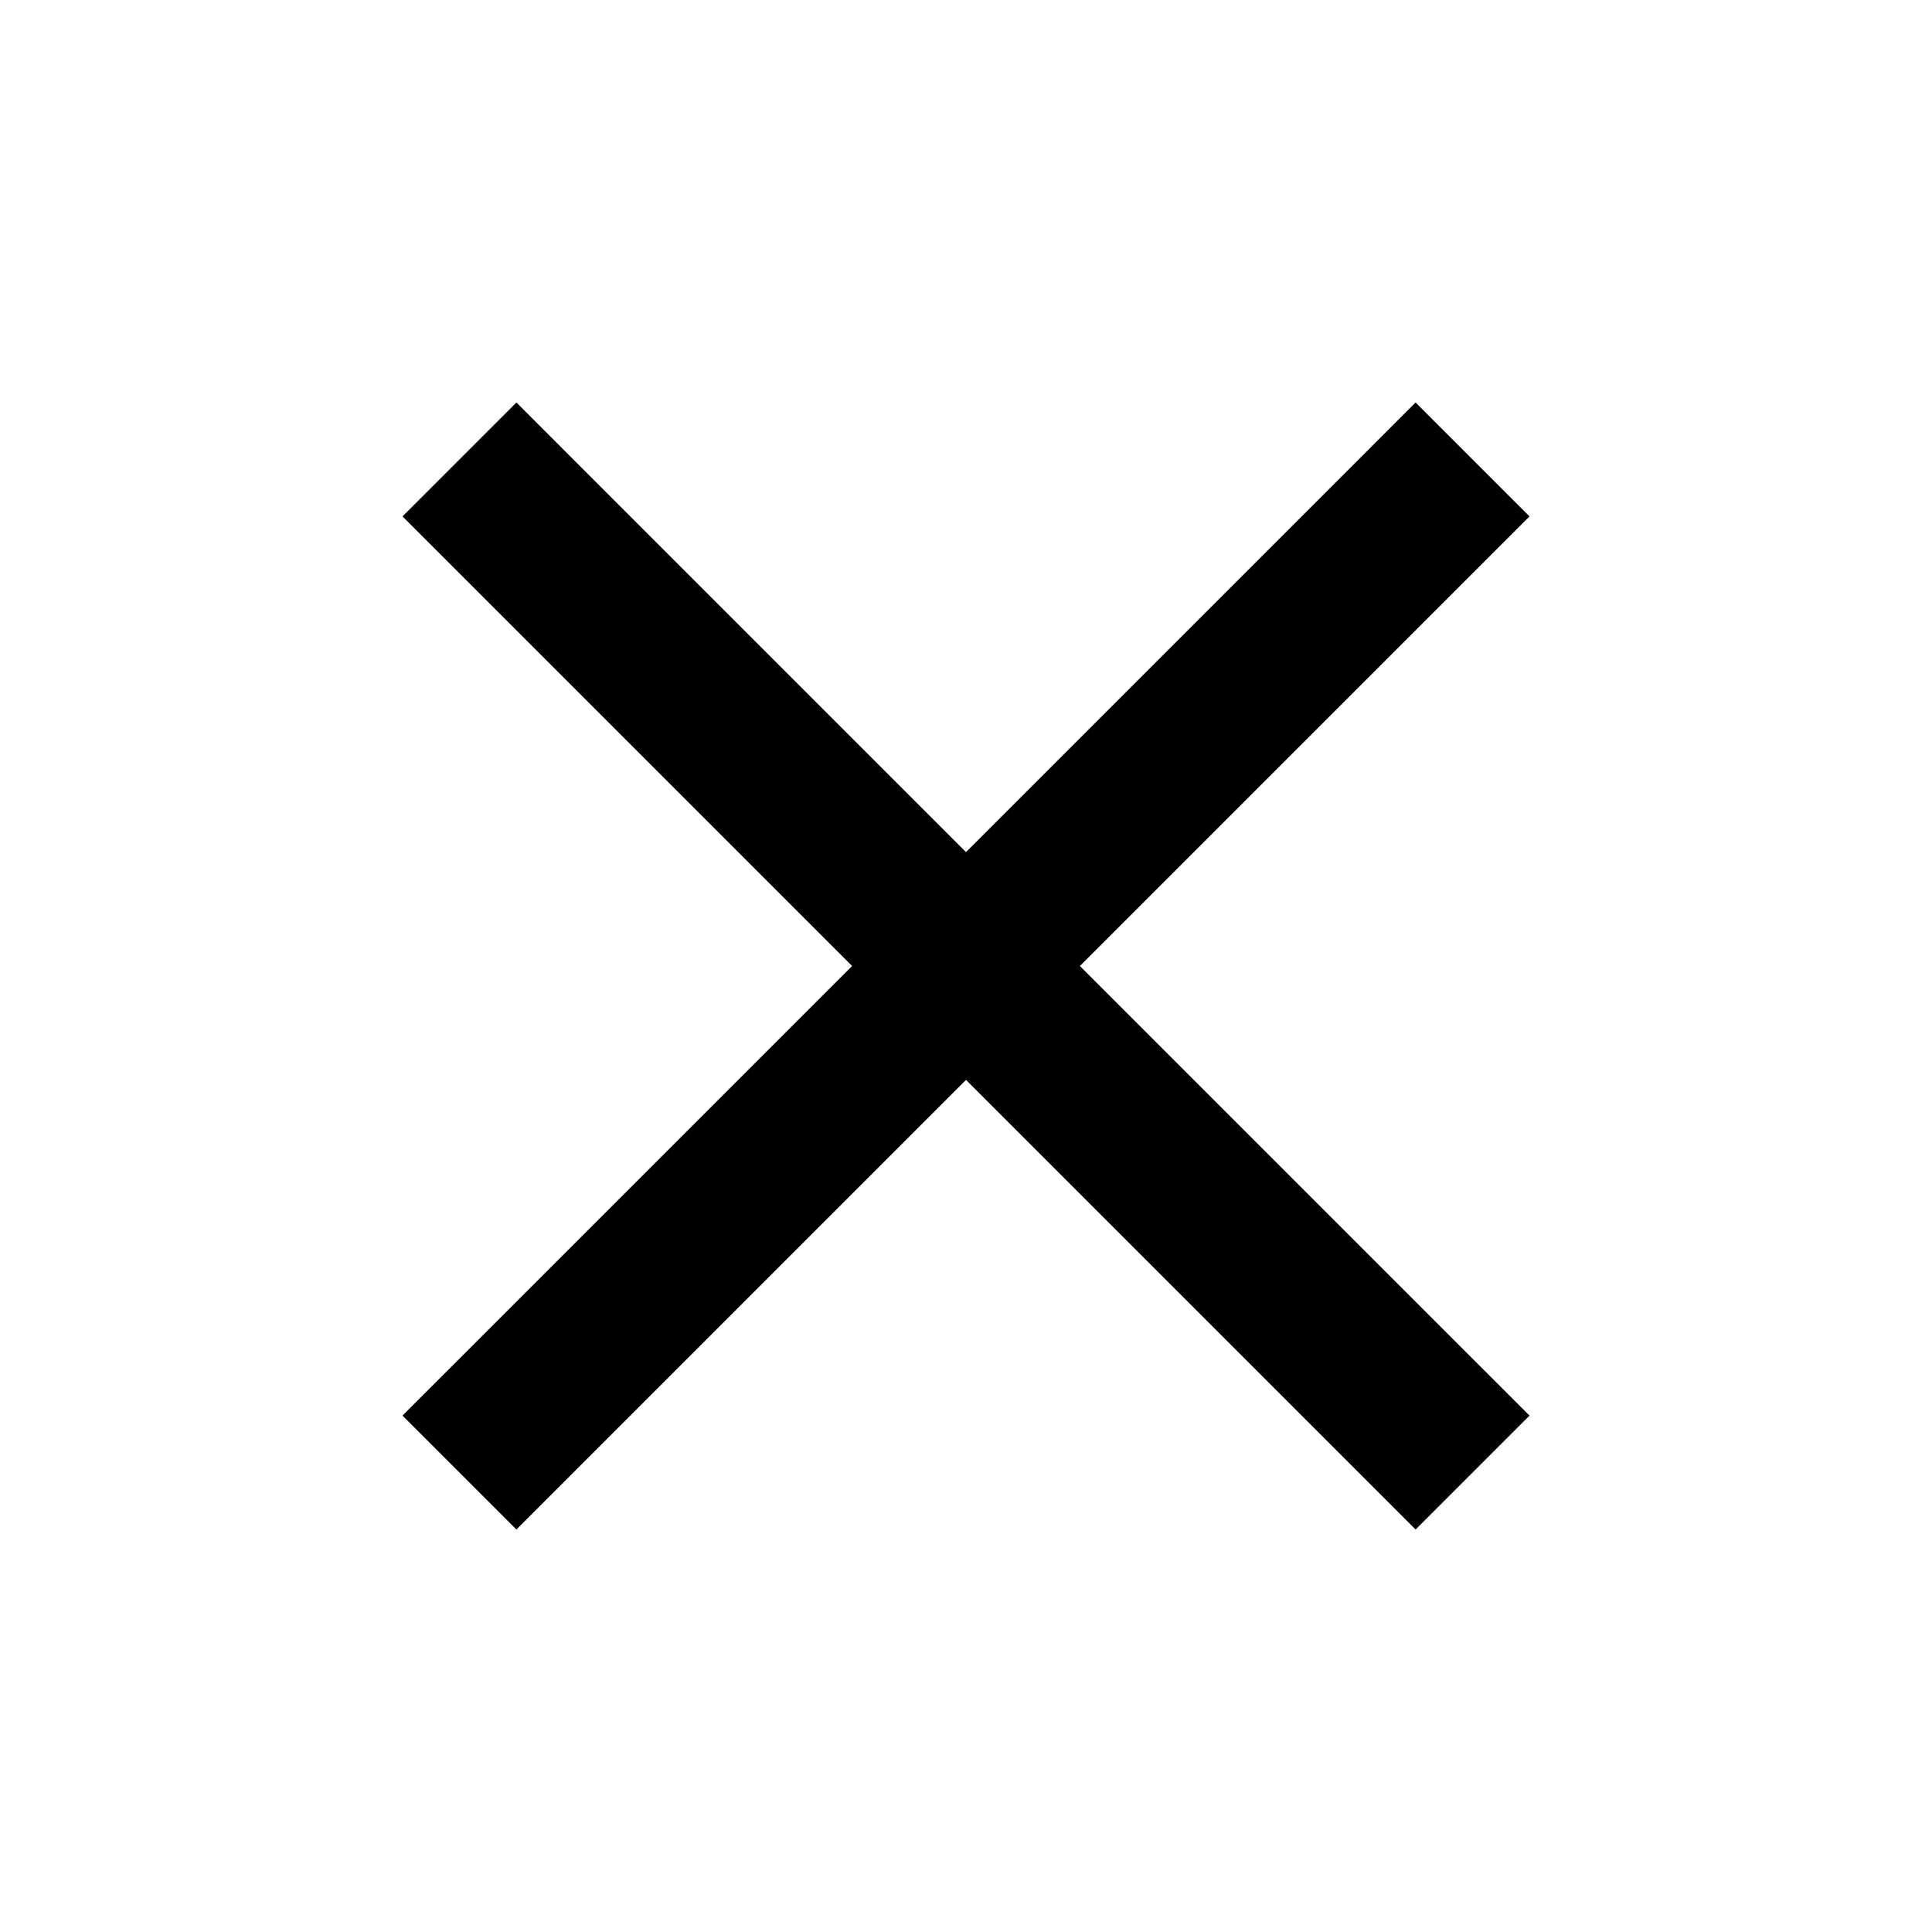
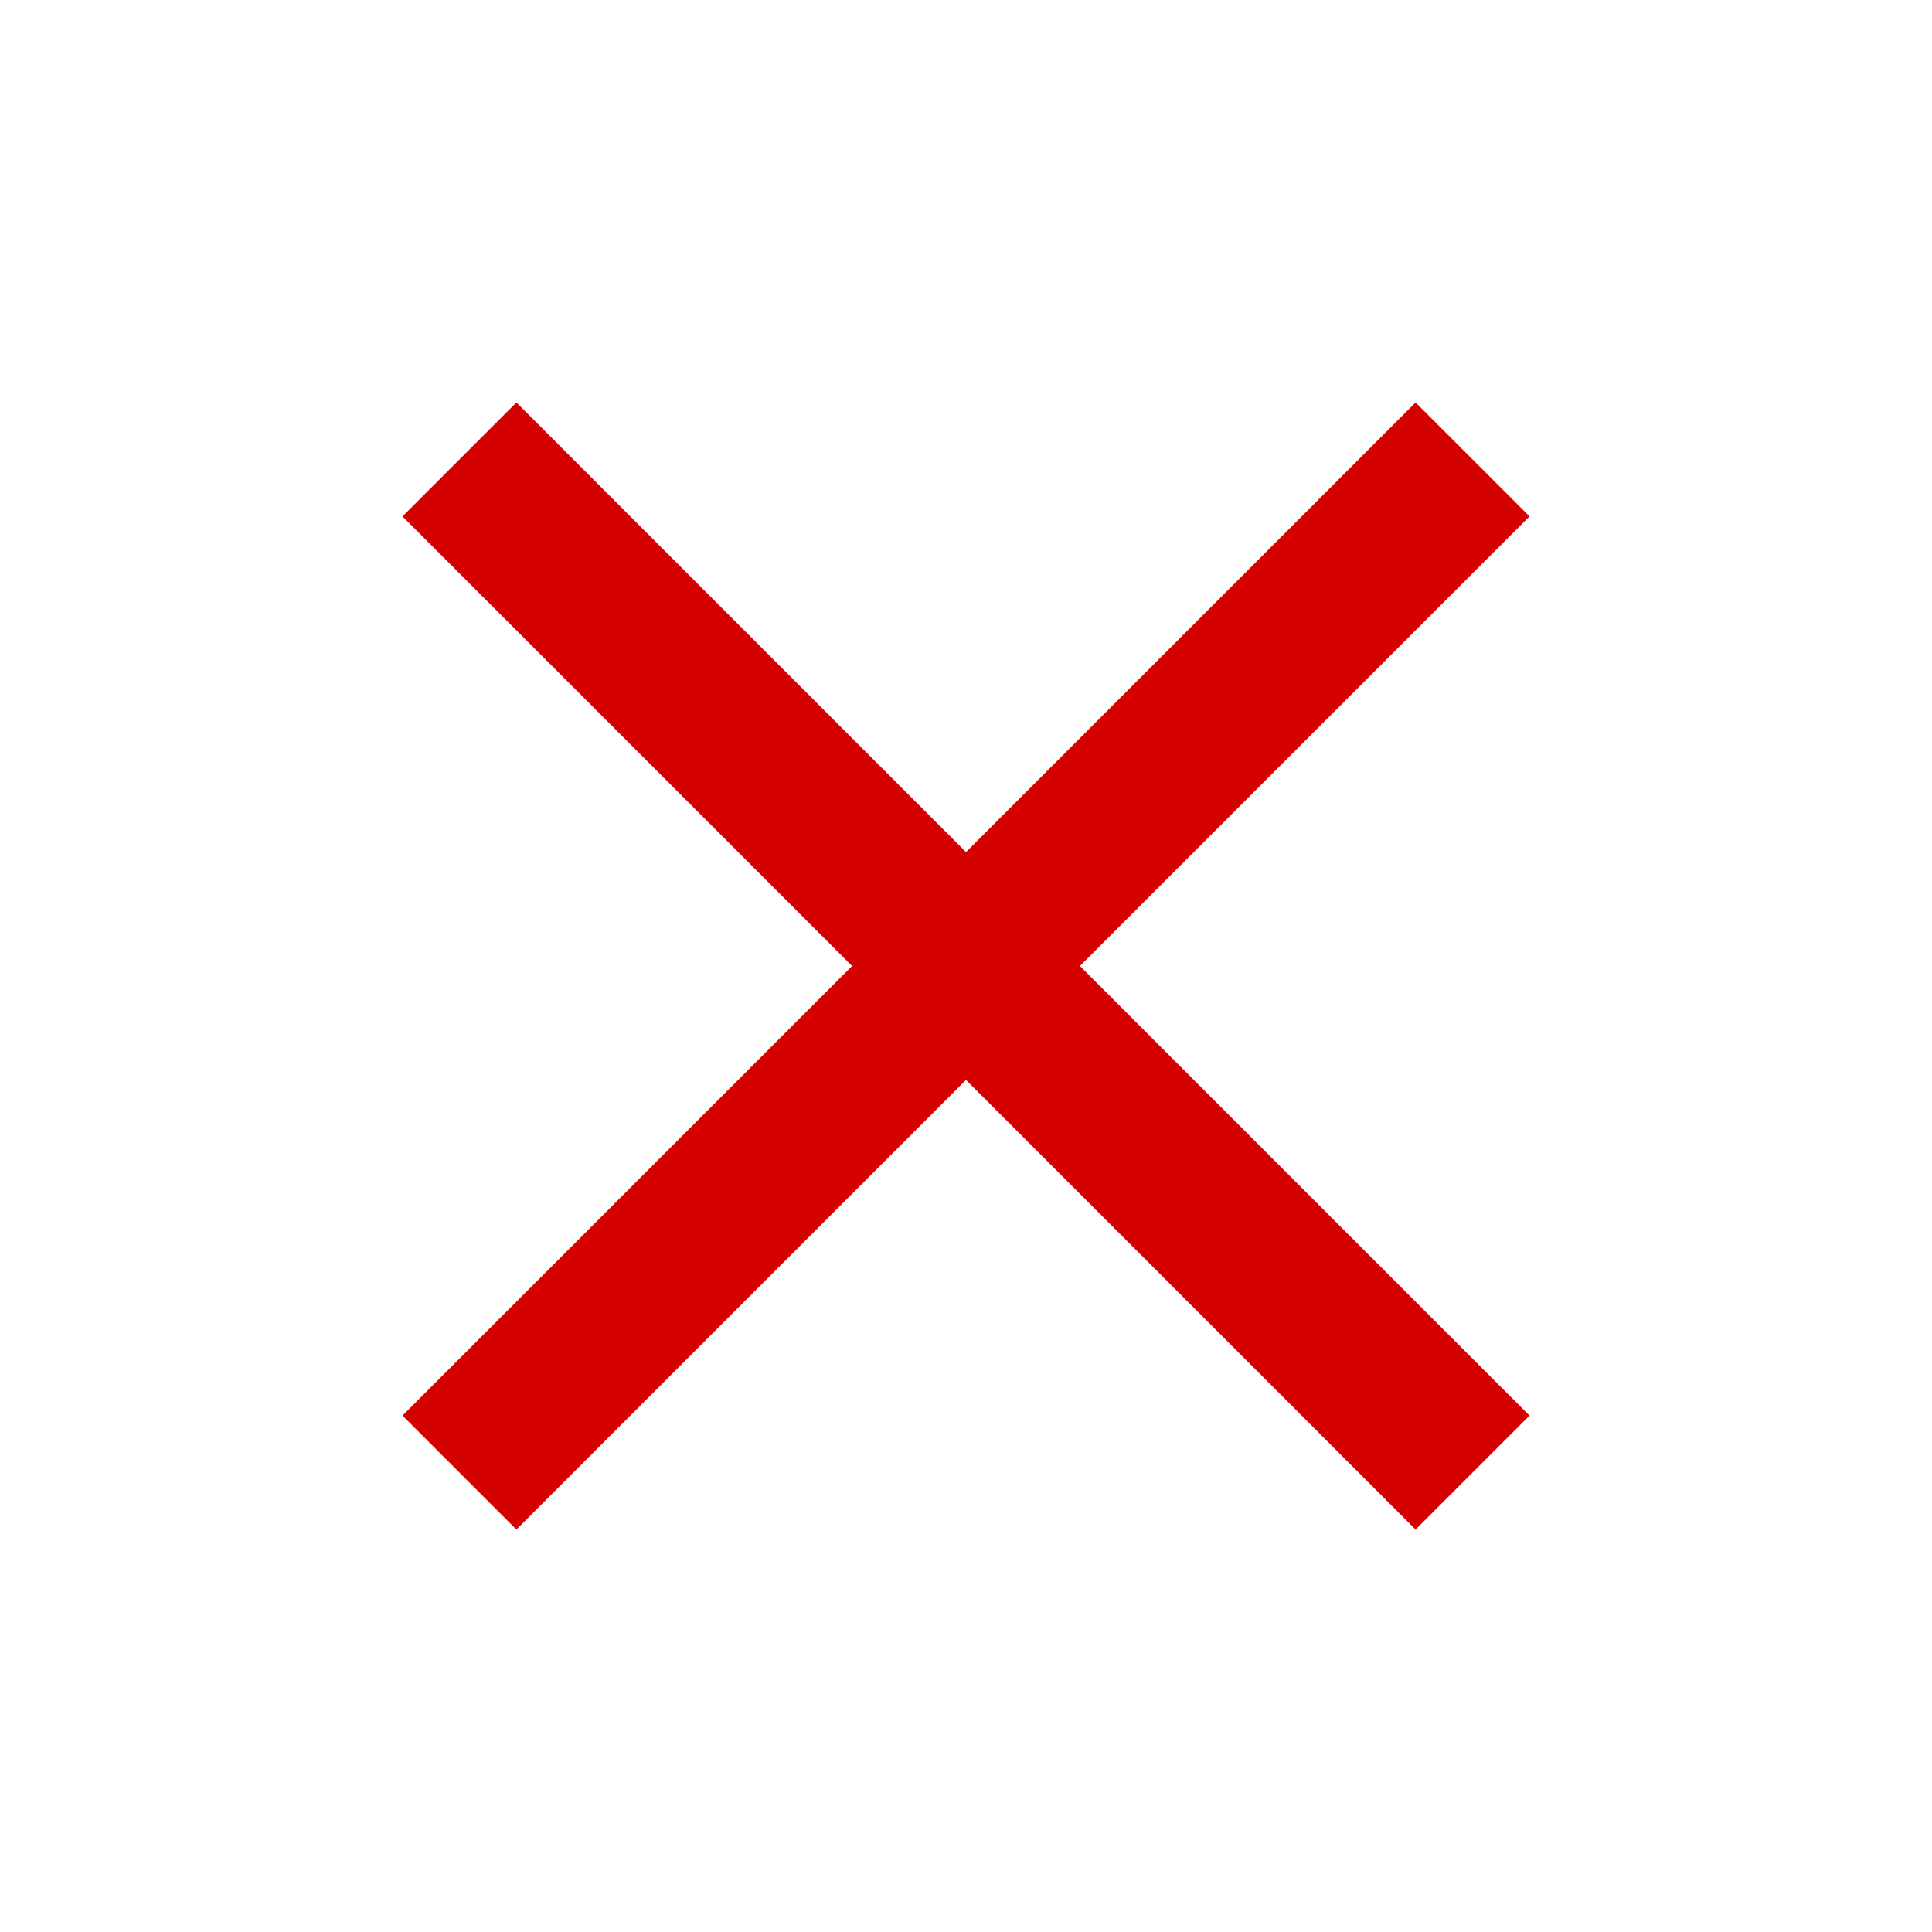
<svg xmlns="http://www.w3.org/2000/svg" width="48" height="48" viewBox="0 0 48 48">
-   <path d="M38 12.83L35.17 10 24 21.17 12.83 10 10 12.83 21.17 24 10 35.17 12.83 38 24 26.83 35.17 38 38 35.17 26.83 24z" />
+   <path fill="#d50000" d="M38 12.83L35.17 10 24 21.17 12.83 10 10 12.83 21.17 24 10 35.17 12.83 38 24 26.83 35.17 38 38 35.17 26.83 24z" />
</svg>
